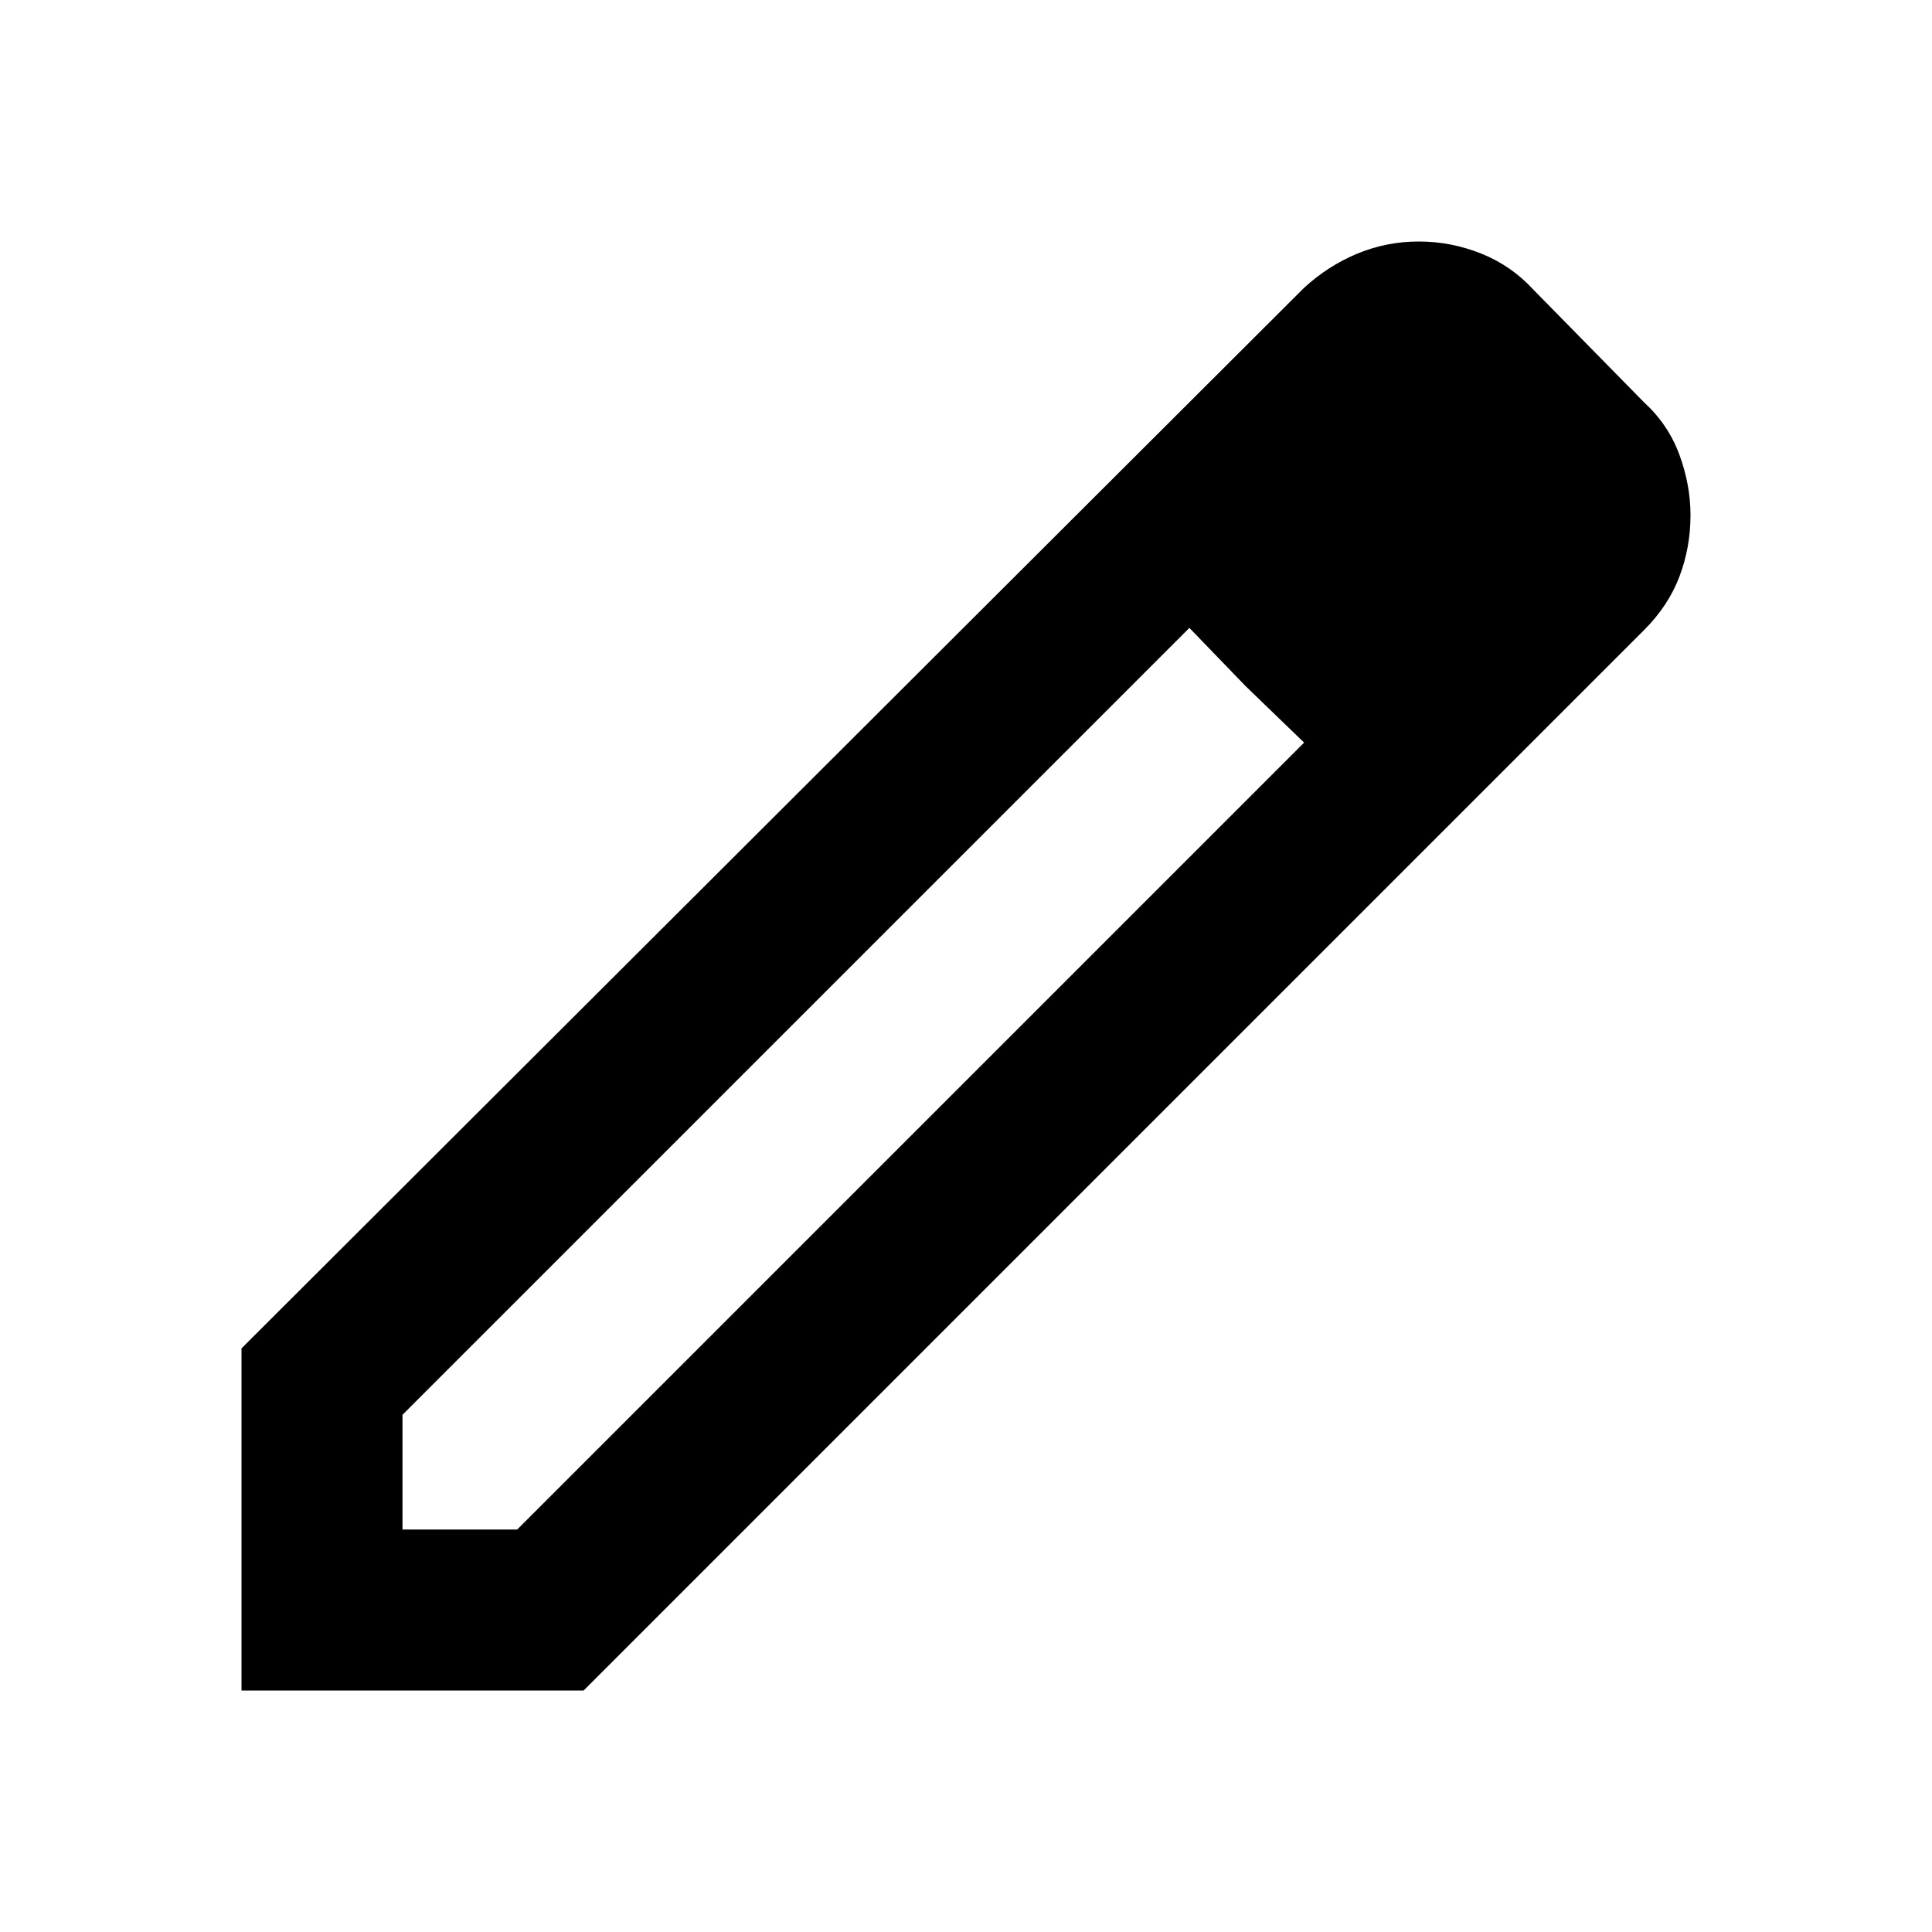
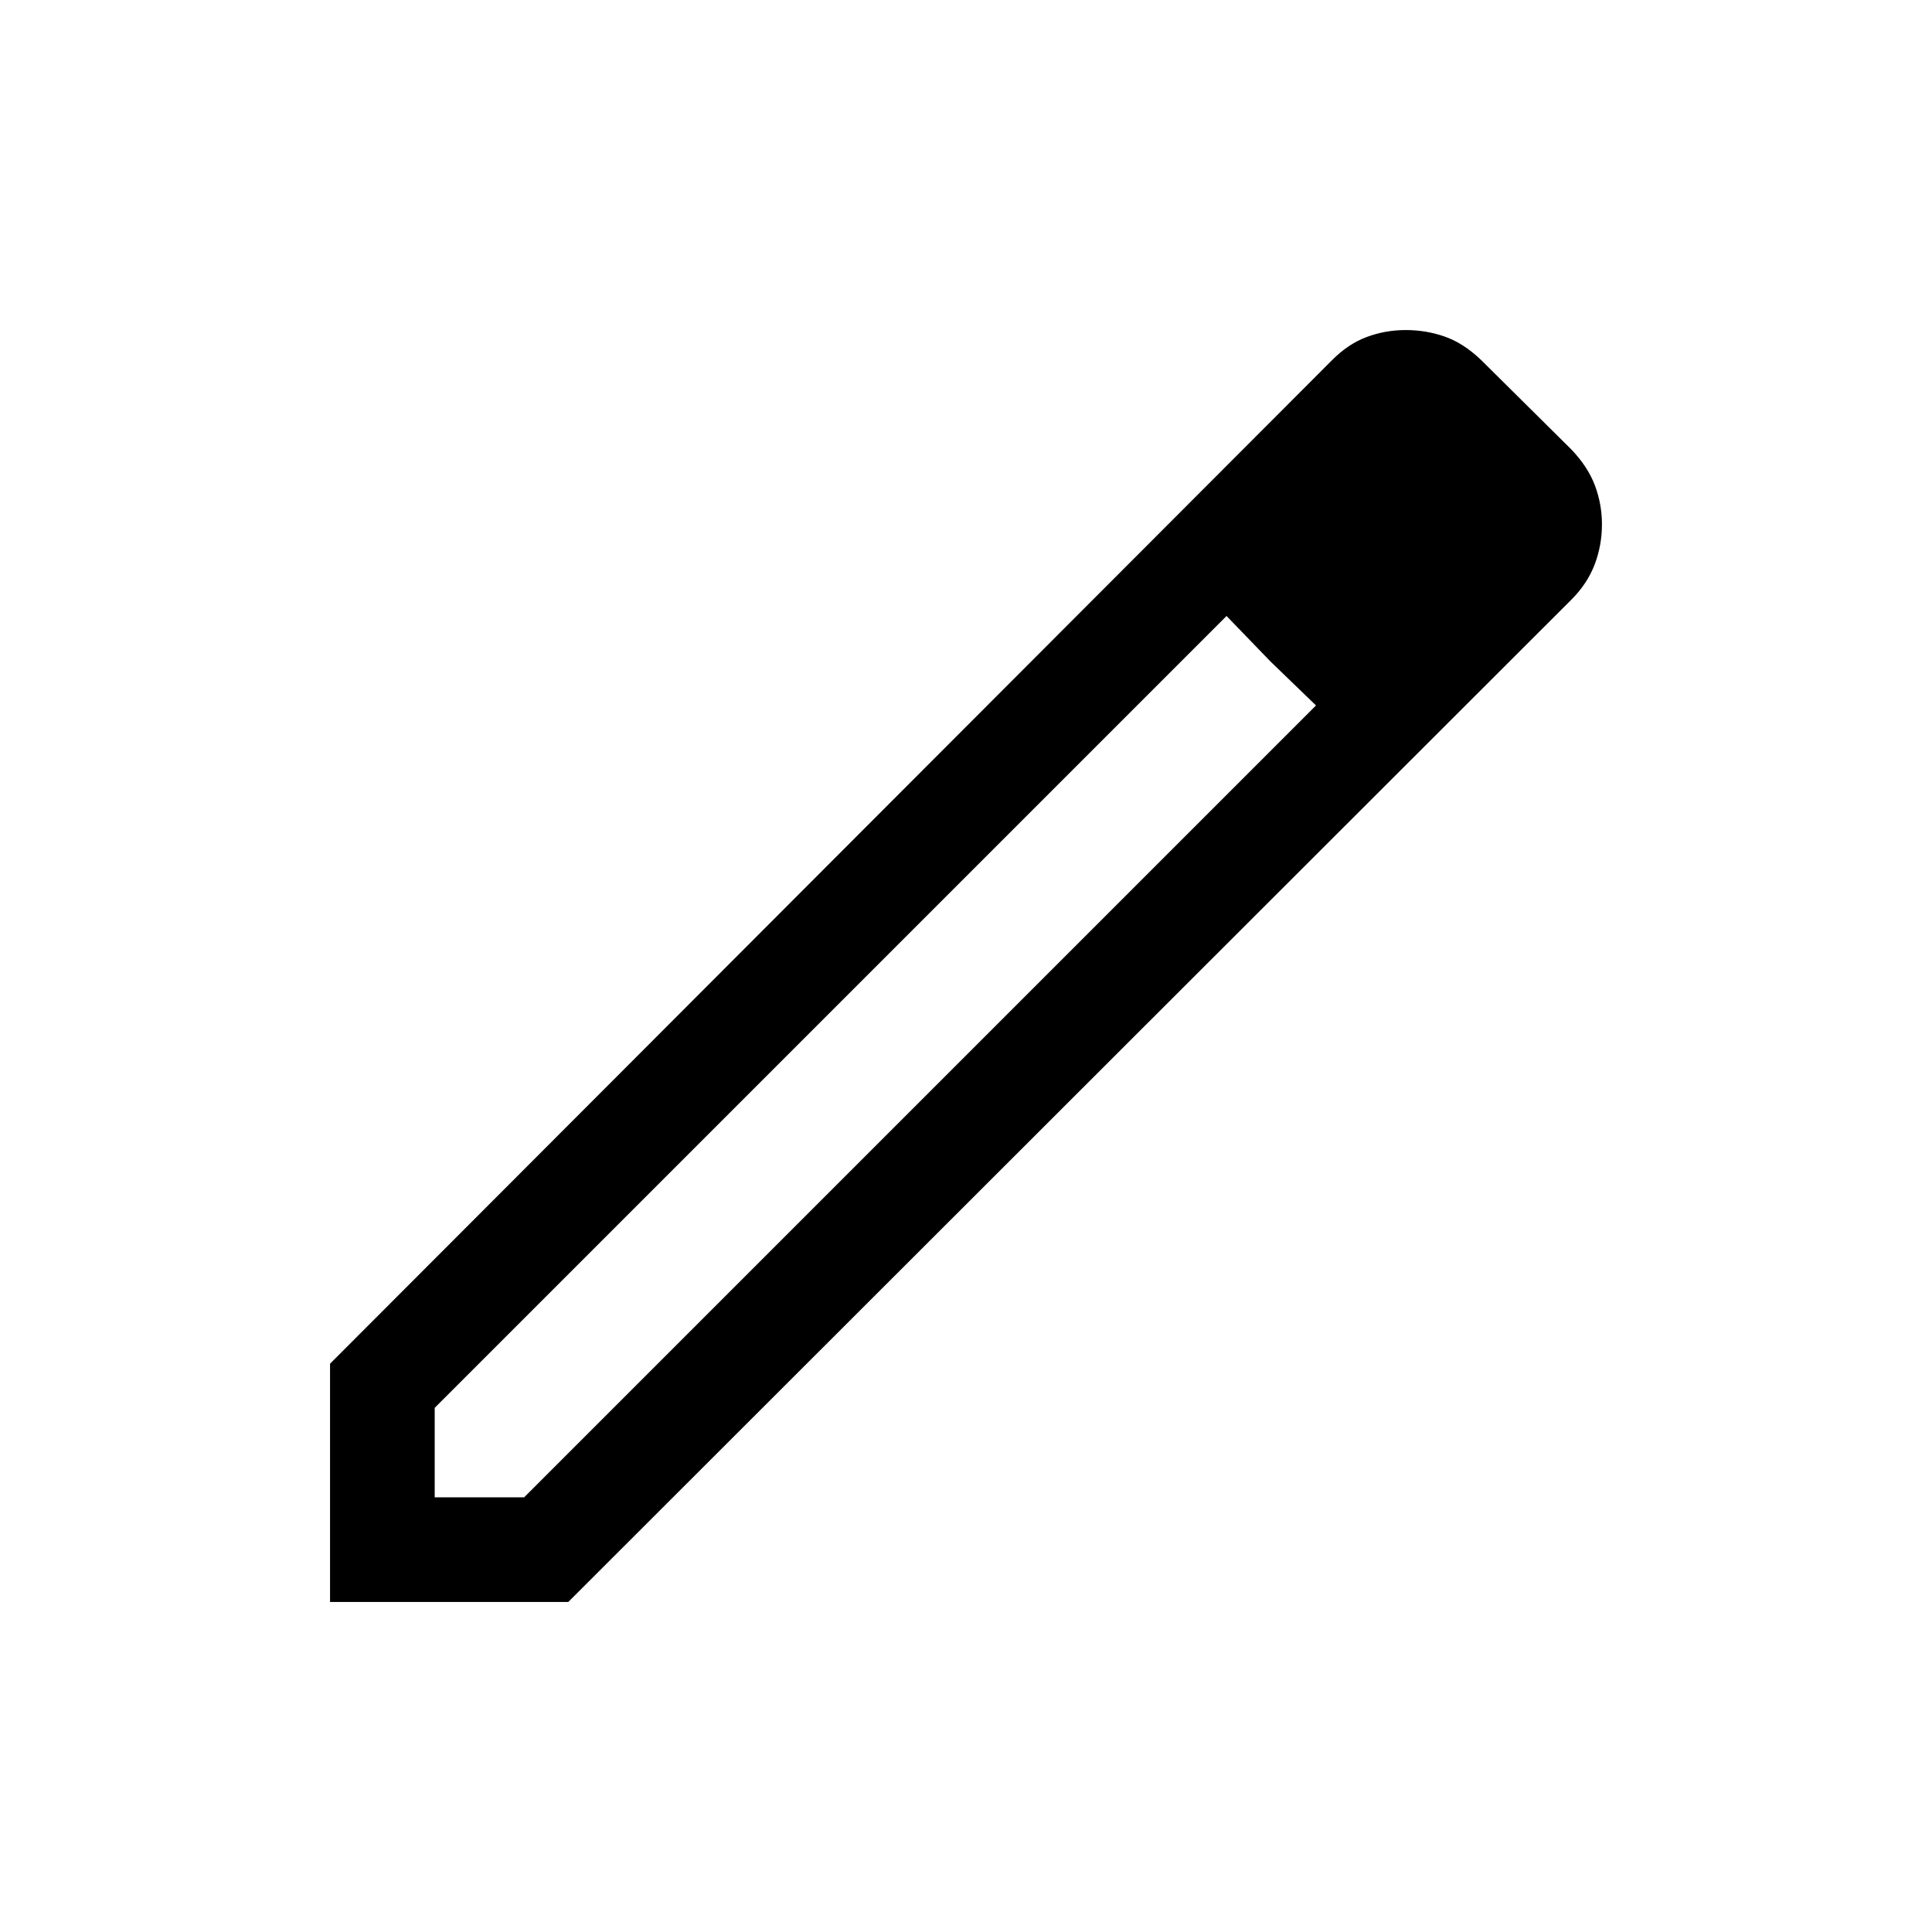
- <svg xmlns="http://www.w3.org/2000/svg" height="24" viewBox="0 -960 960 960" width="24">
-   <path d="M200-200h57l391-391-57-57-391 391v57Zm-80 80v-170l528-527q12-11 26.5-17t30.5-6q16 0 31 6t26 18l55 56q12 11 17.5 26t5.5 30q0 16-5.5 30.5T817-647L290-120H120Zm640-584-56-56 56 56Zm-141 85-28-29 57 57-29-28Z" />
+ <svg xmlns="http://www.w3.org/2000/svg" height="20px" viewBox="0 -960 960 960" width="20px" fill="#000">
+   <path d="M216-216h44.46l393.46-393.46-44.46-44.46L216-260.46V-216Zm-52 52v-118.38l497.62-498.39q8.07-8.24 17.37-11.73 9.3-3.5 19.49-3.5 10.2 0 19.47 3.27 9.28 3.27 17.97 11.58l44.85 44.46q8.31 8.69 11.77 18 3.46 9.31 3.46 19.17 0 10.51-3.64 20.06-3.65 9.55-11.59 17.46L282.38-164H164Zm580.38-535.15-45.23-45.23 45.23 45.23ZM631.3-631.3l-21.84-22.62 44.46 44.46-22.62-21.84Z" />
</svg>
